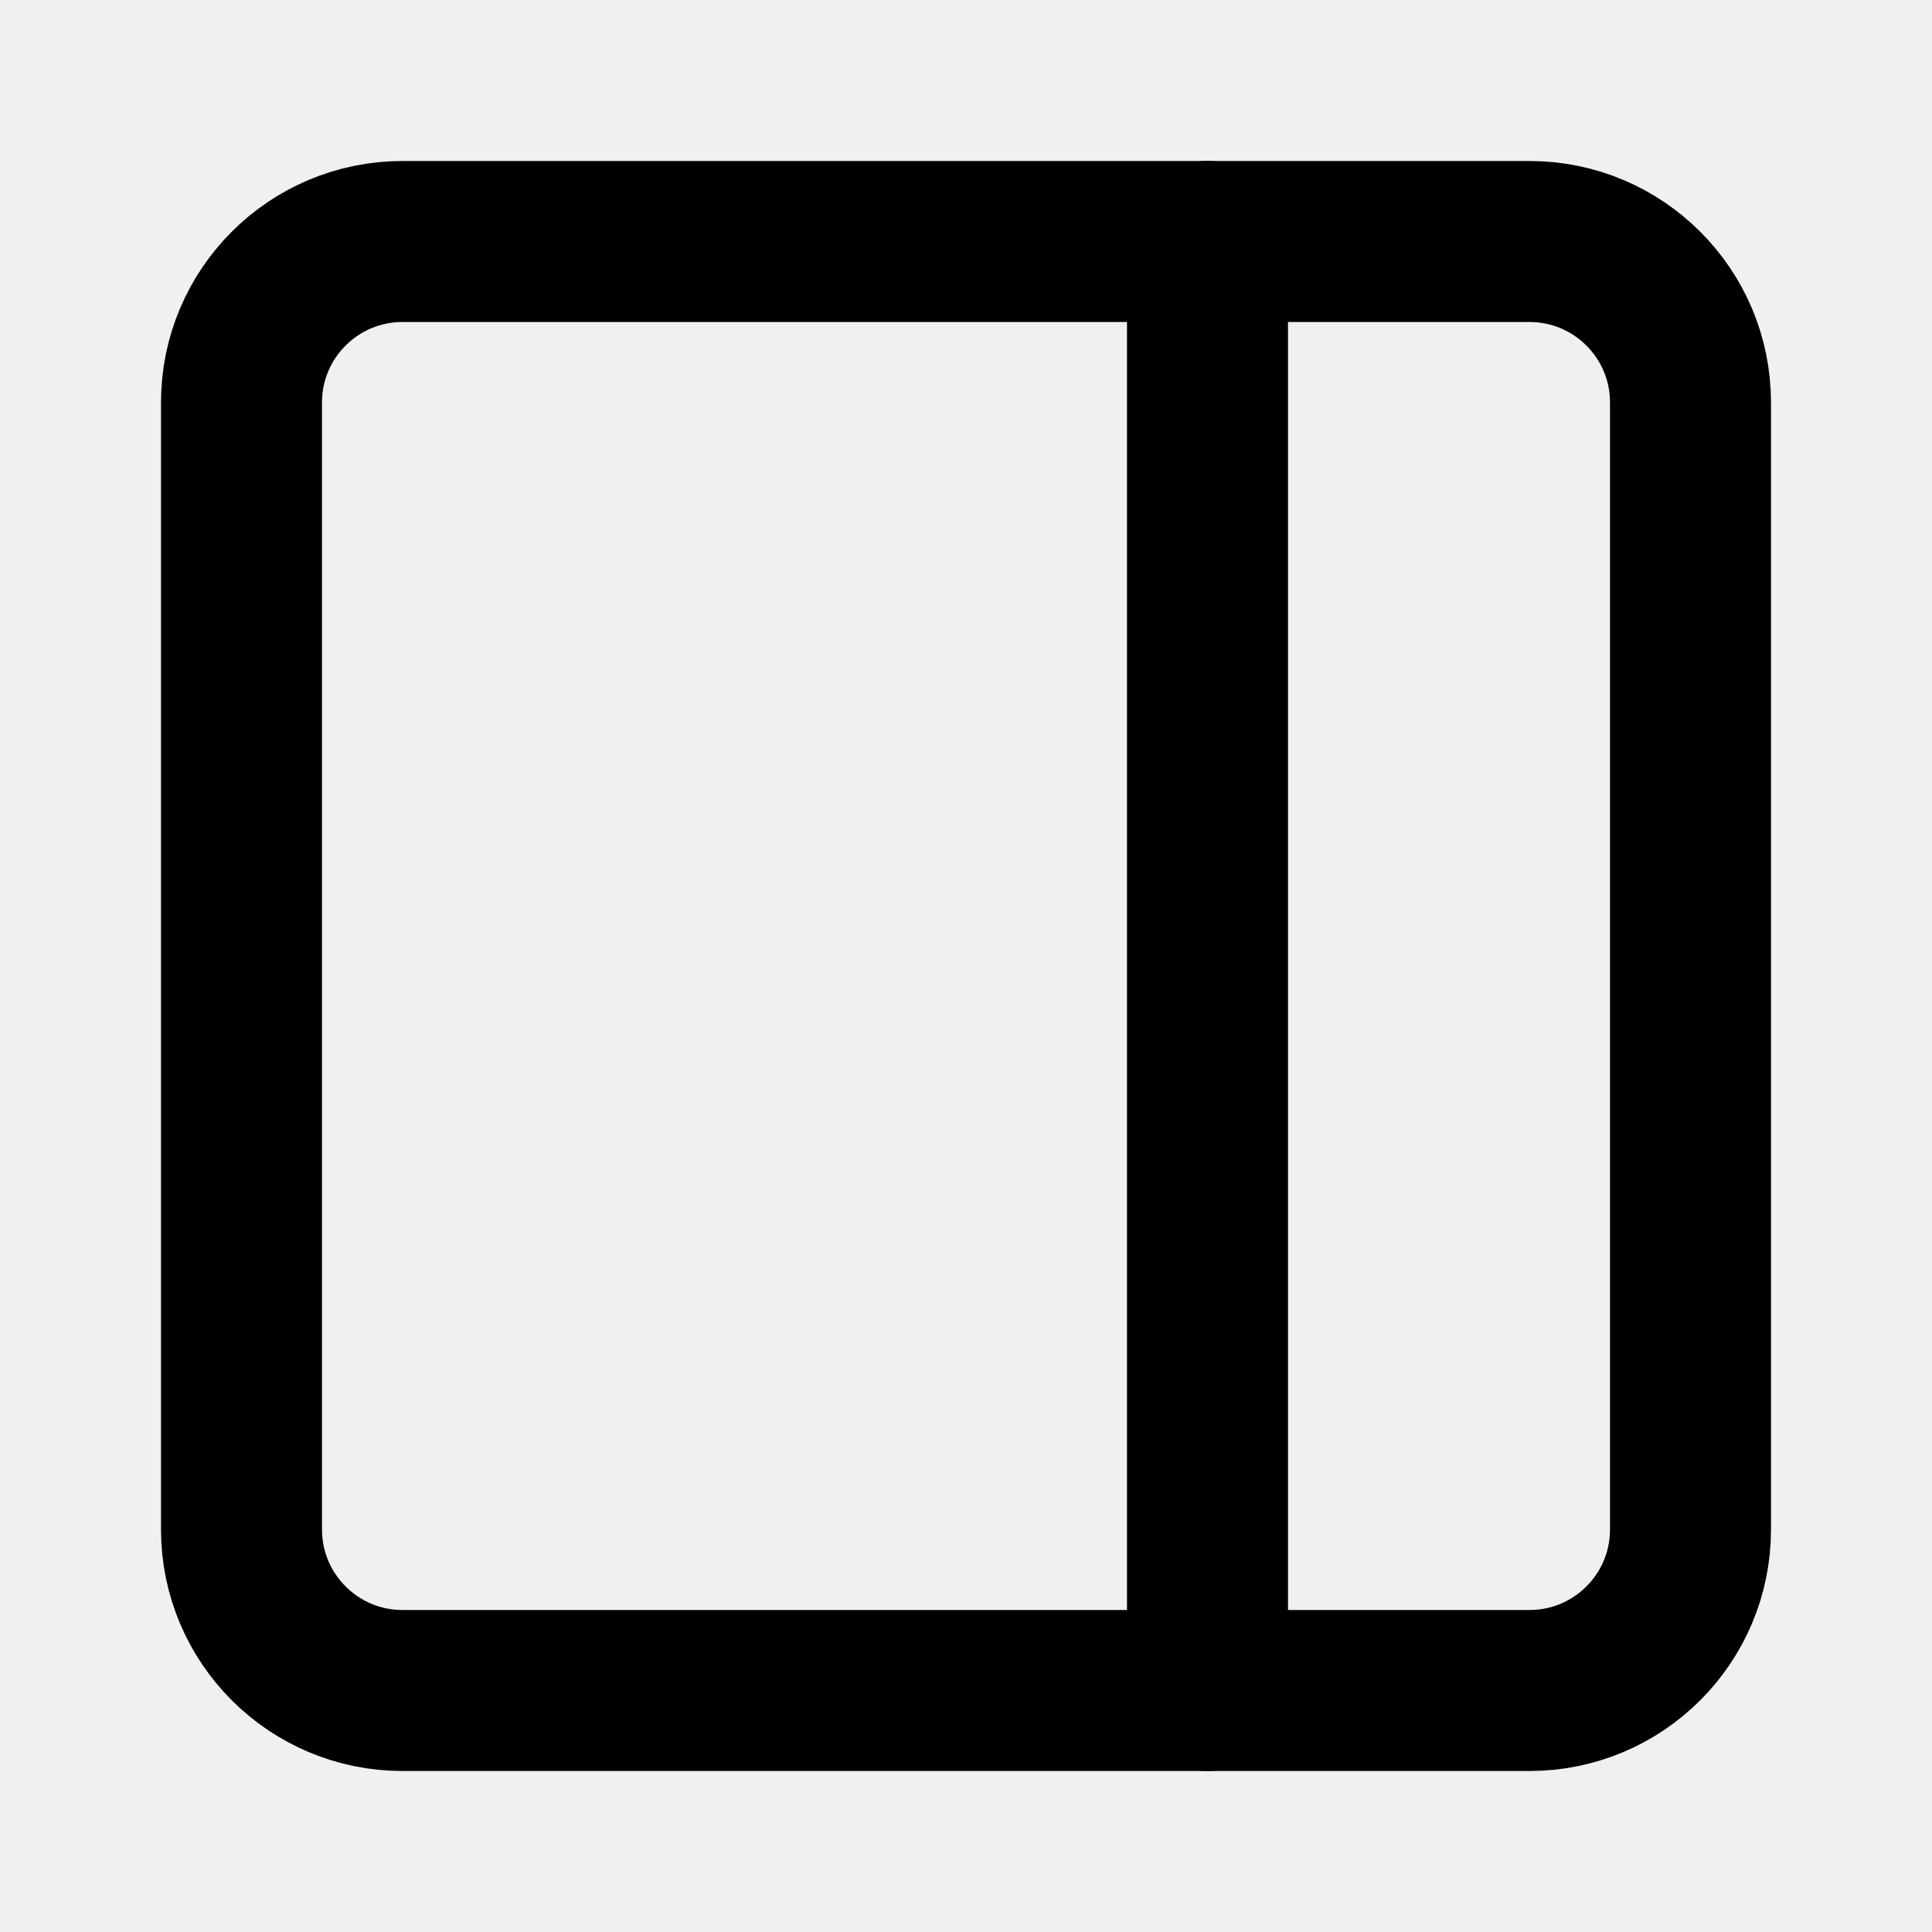
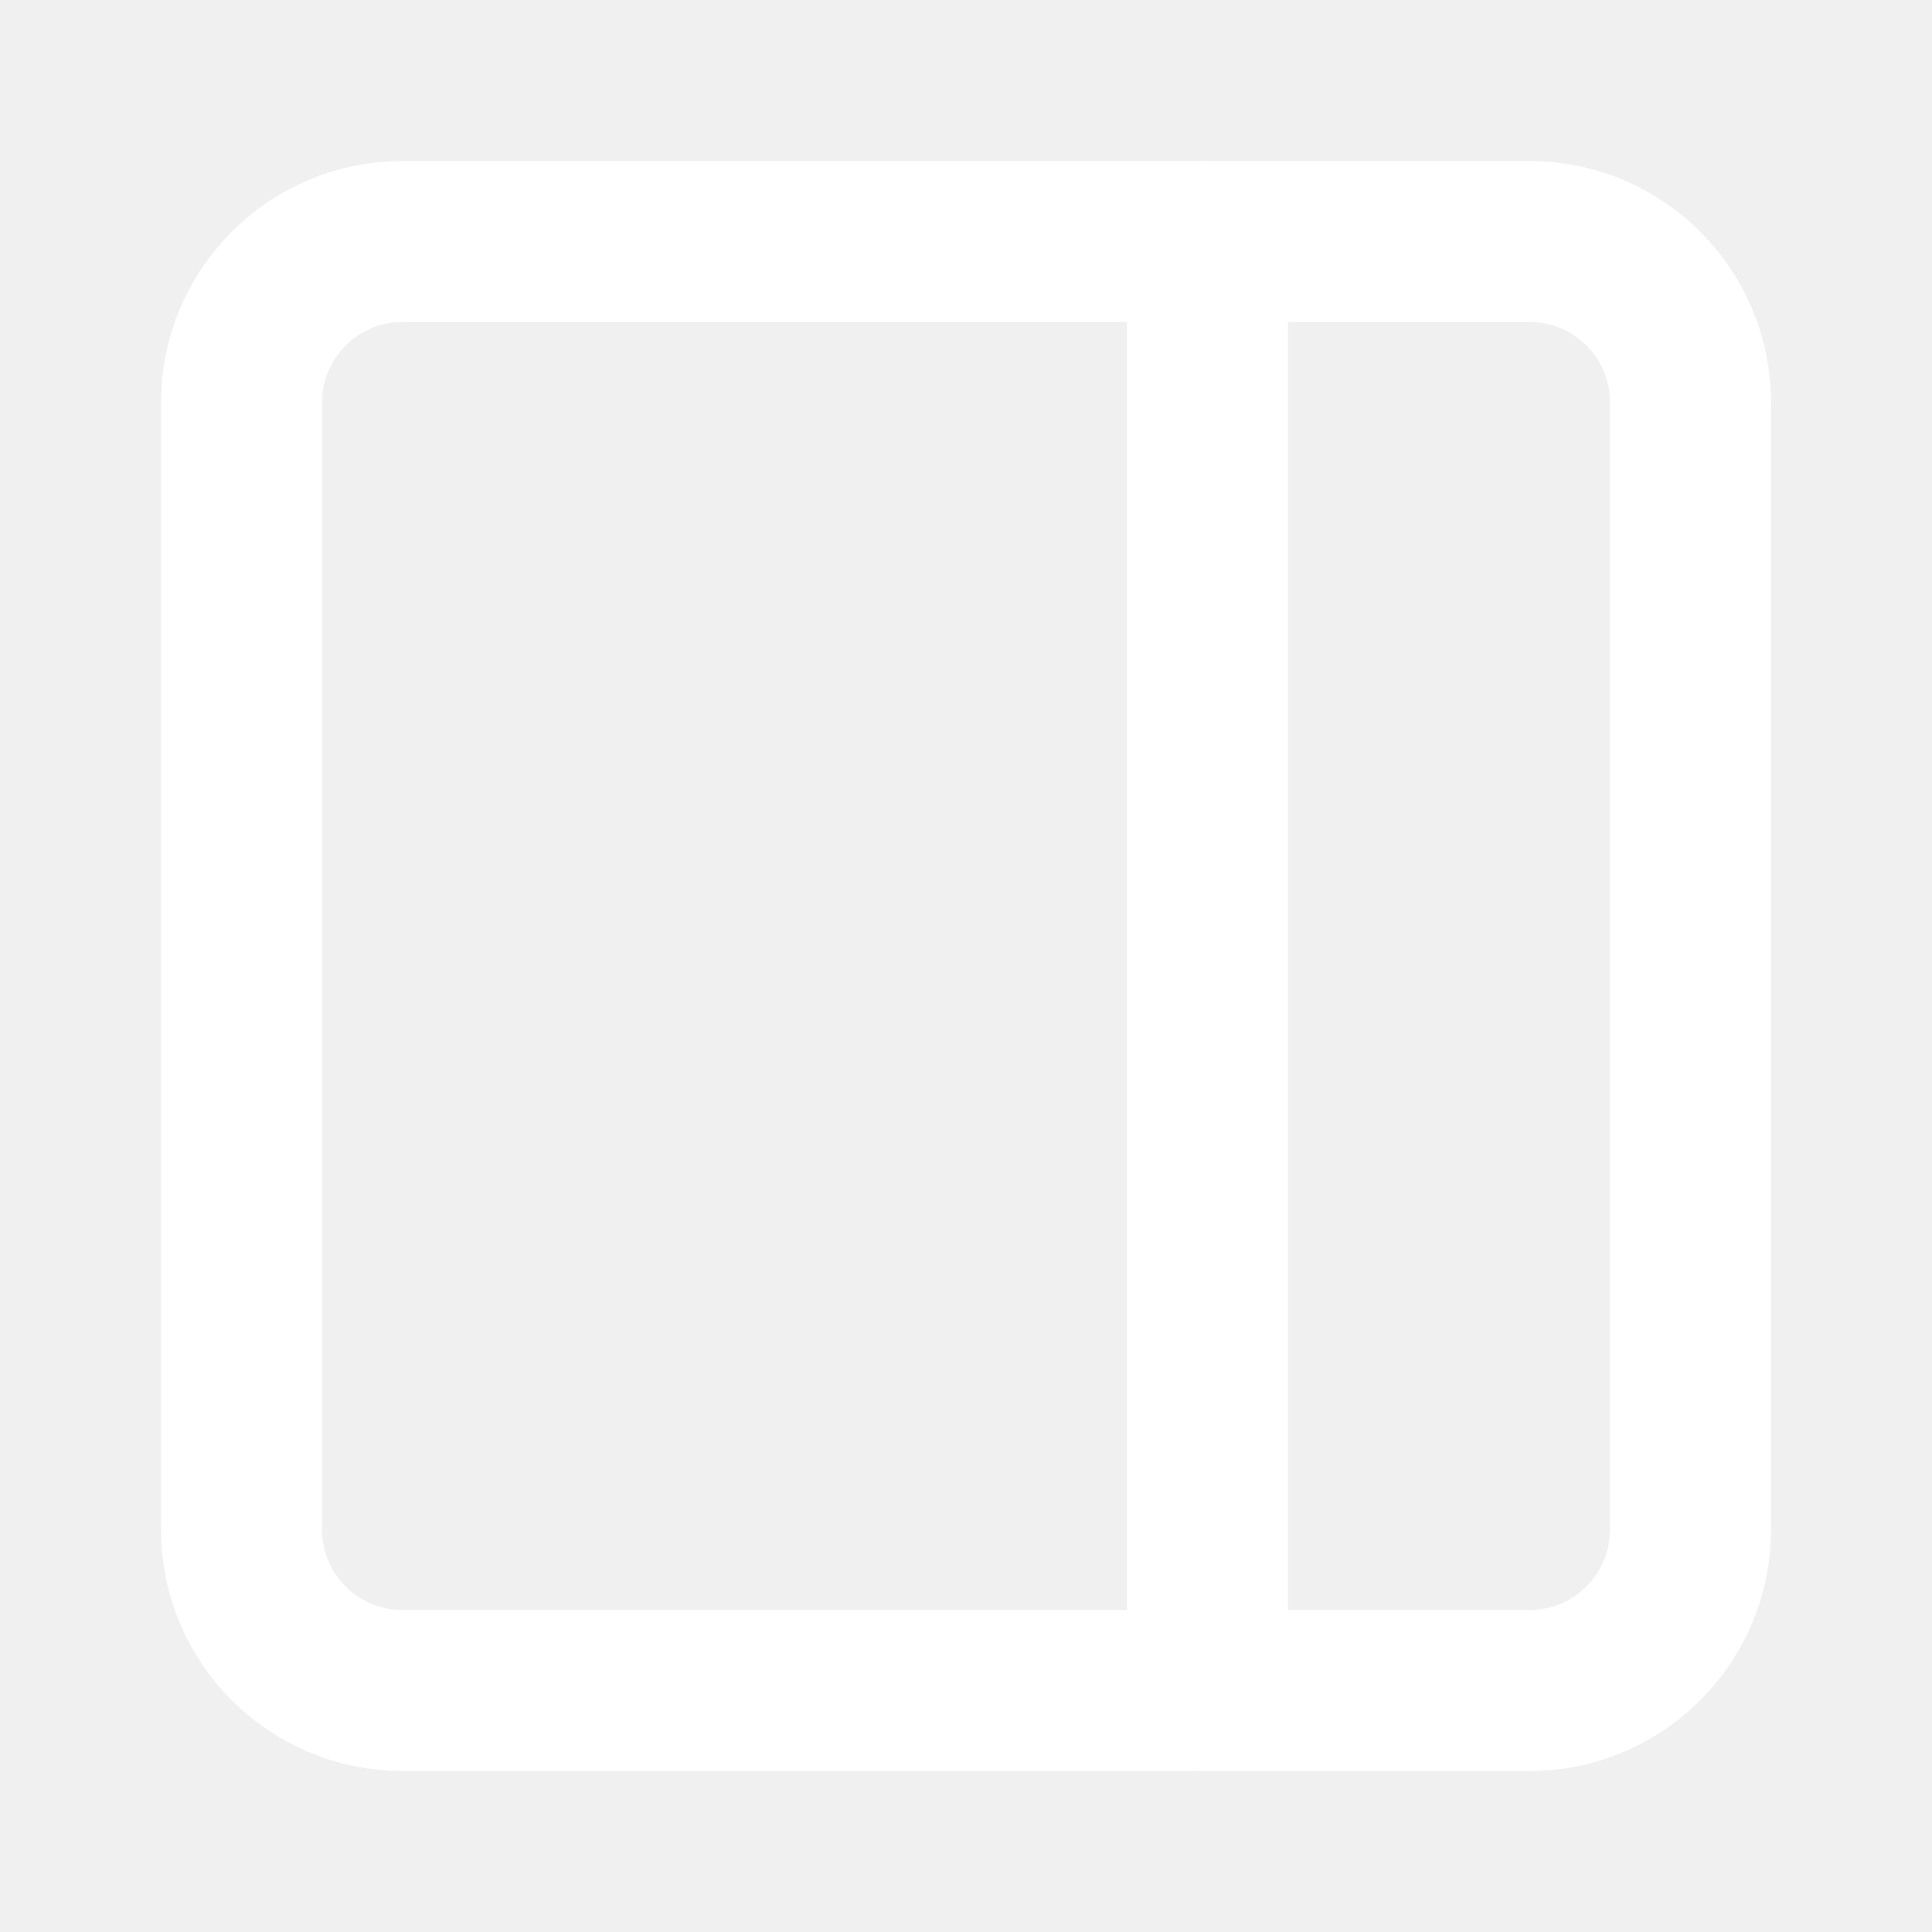
- <svg xmlns="http://www.w3.org/2000/svg" class="lucide lucide-panel-right" width="24" height="24" viewBox="0 0 24 24" fill="none" stroke="currentColor" stroke-width="2" stroke-linecap="round" stroke-linejoin="round">
+ <svg xmlns="http://www.w3.org/2000/svg" class="lucide lucide-panel-right" width="24" height="24" viewBox="0 0 24 24" fill="none" stroke="#ffffff" stroke-width="2" stroke-linecap="round" stroke-linejoin="round">
  <rect width="18" height="18" x="3" y="3" rx="2" />
  <path d="M15 3v18" />
</svg>
